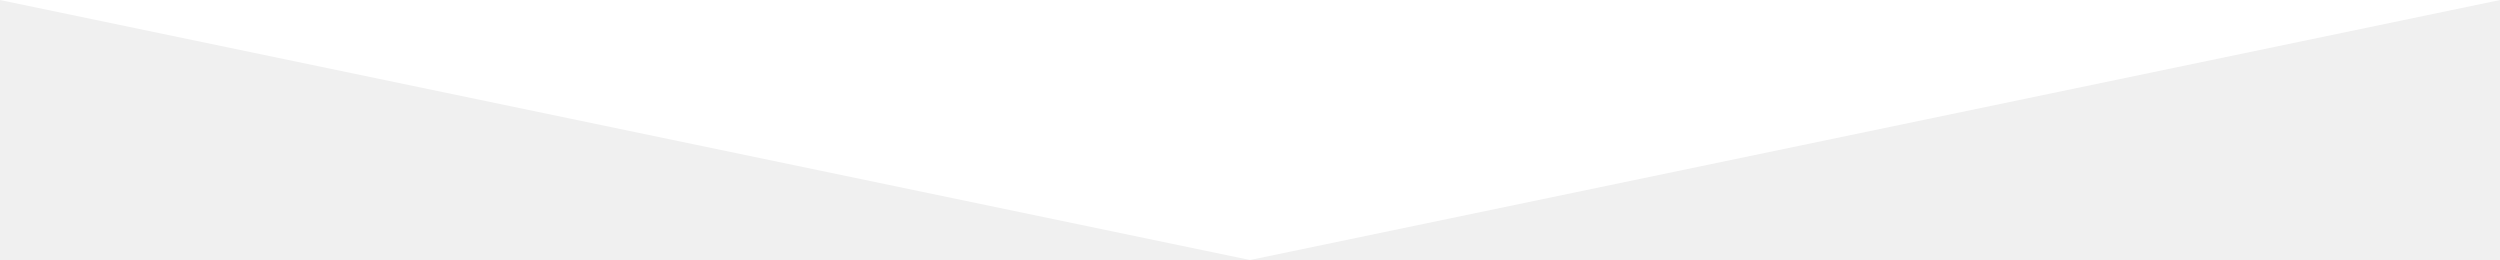
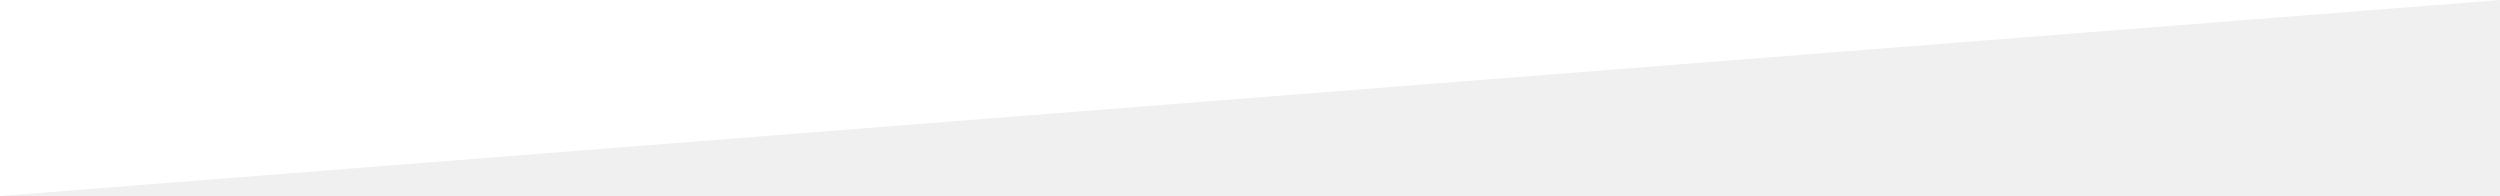
- <svg xmlns="http://www.w3.org/2000/svg" version="1.0" id="Layer_1" x="0px" y="0px" width="595.28px" height="61.905px" viewBox="0 0 595.28 61.905" enable-background="new 0 0 595.28 61.905" xml:space="preserve">
-   <polygon fill="#ffffff" points="297.64,61.905 0,0 595.28,0 " />
+ <svg xmlns="http://www.w3.org/2000/svg" version="1.0" id="Layer_1" x="0px" y="0px" viewBox="0 0 1200 94.074" enable-background="new 0 0 1200 94.074" xml:space="preserve" preserveAspectRatio="none">
+   <polygon fill="#ffffff" points="1200,0 0,0 0,94.074 " />
</svg>
